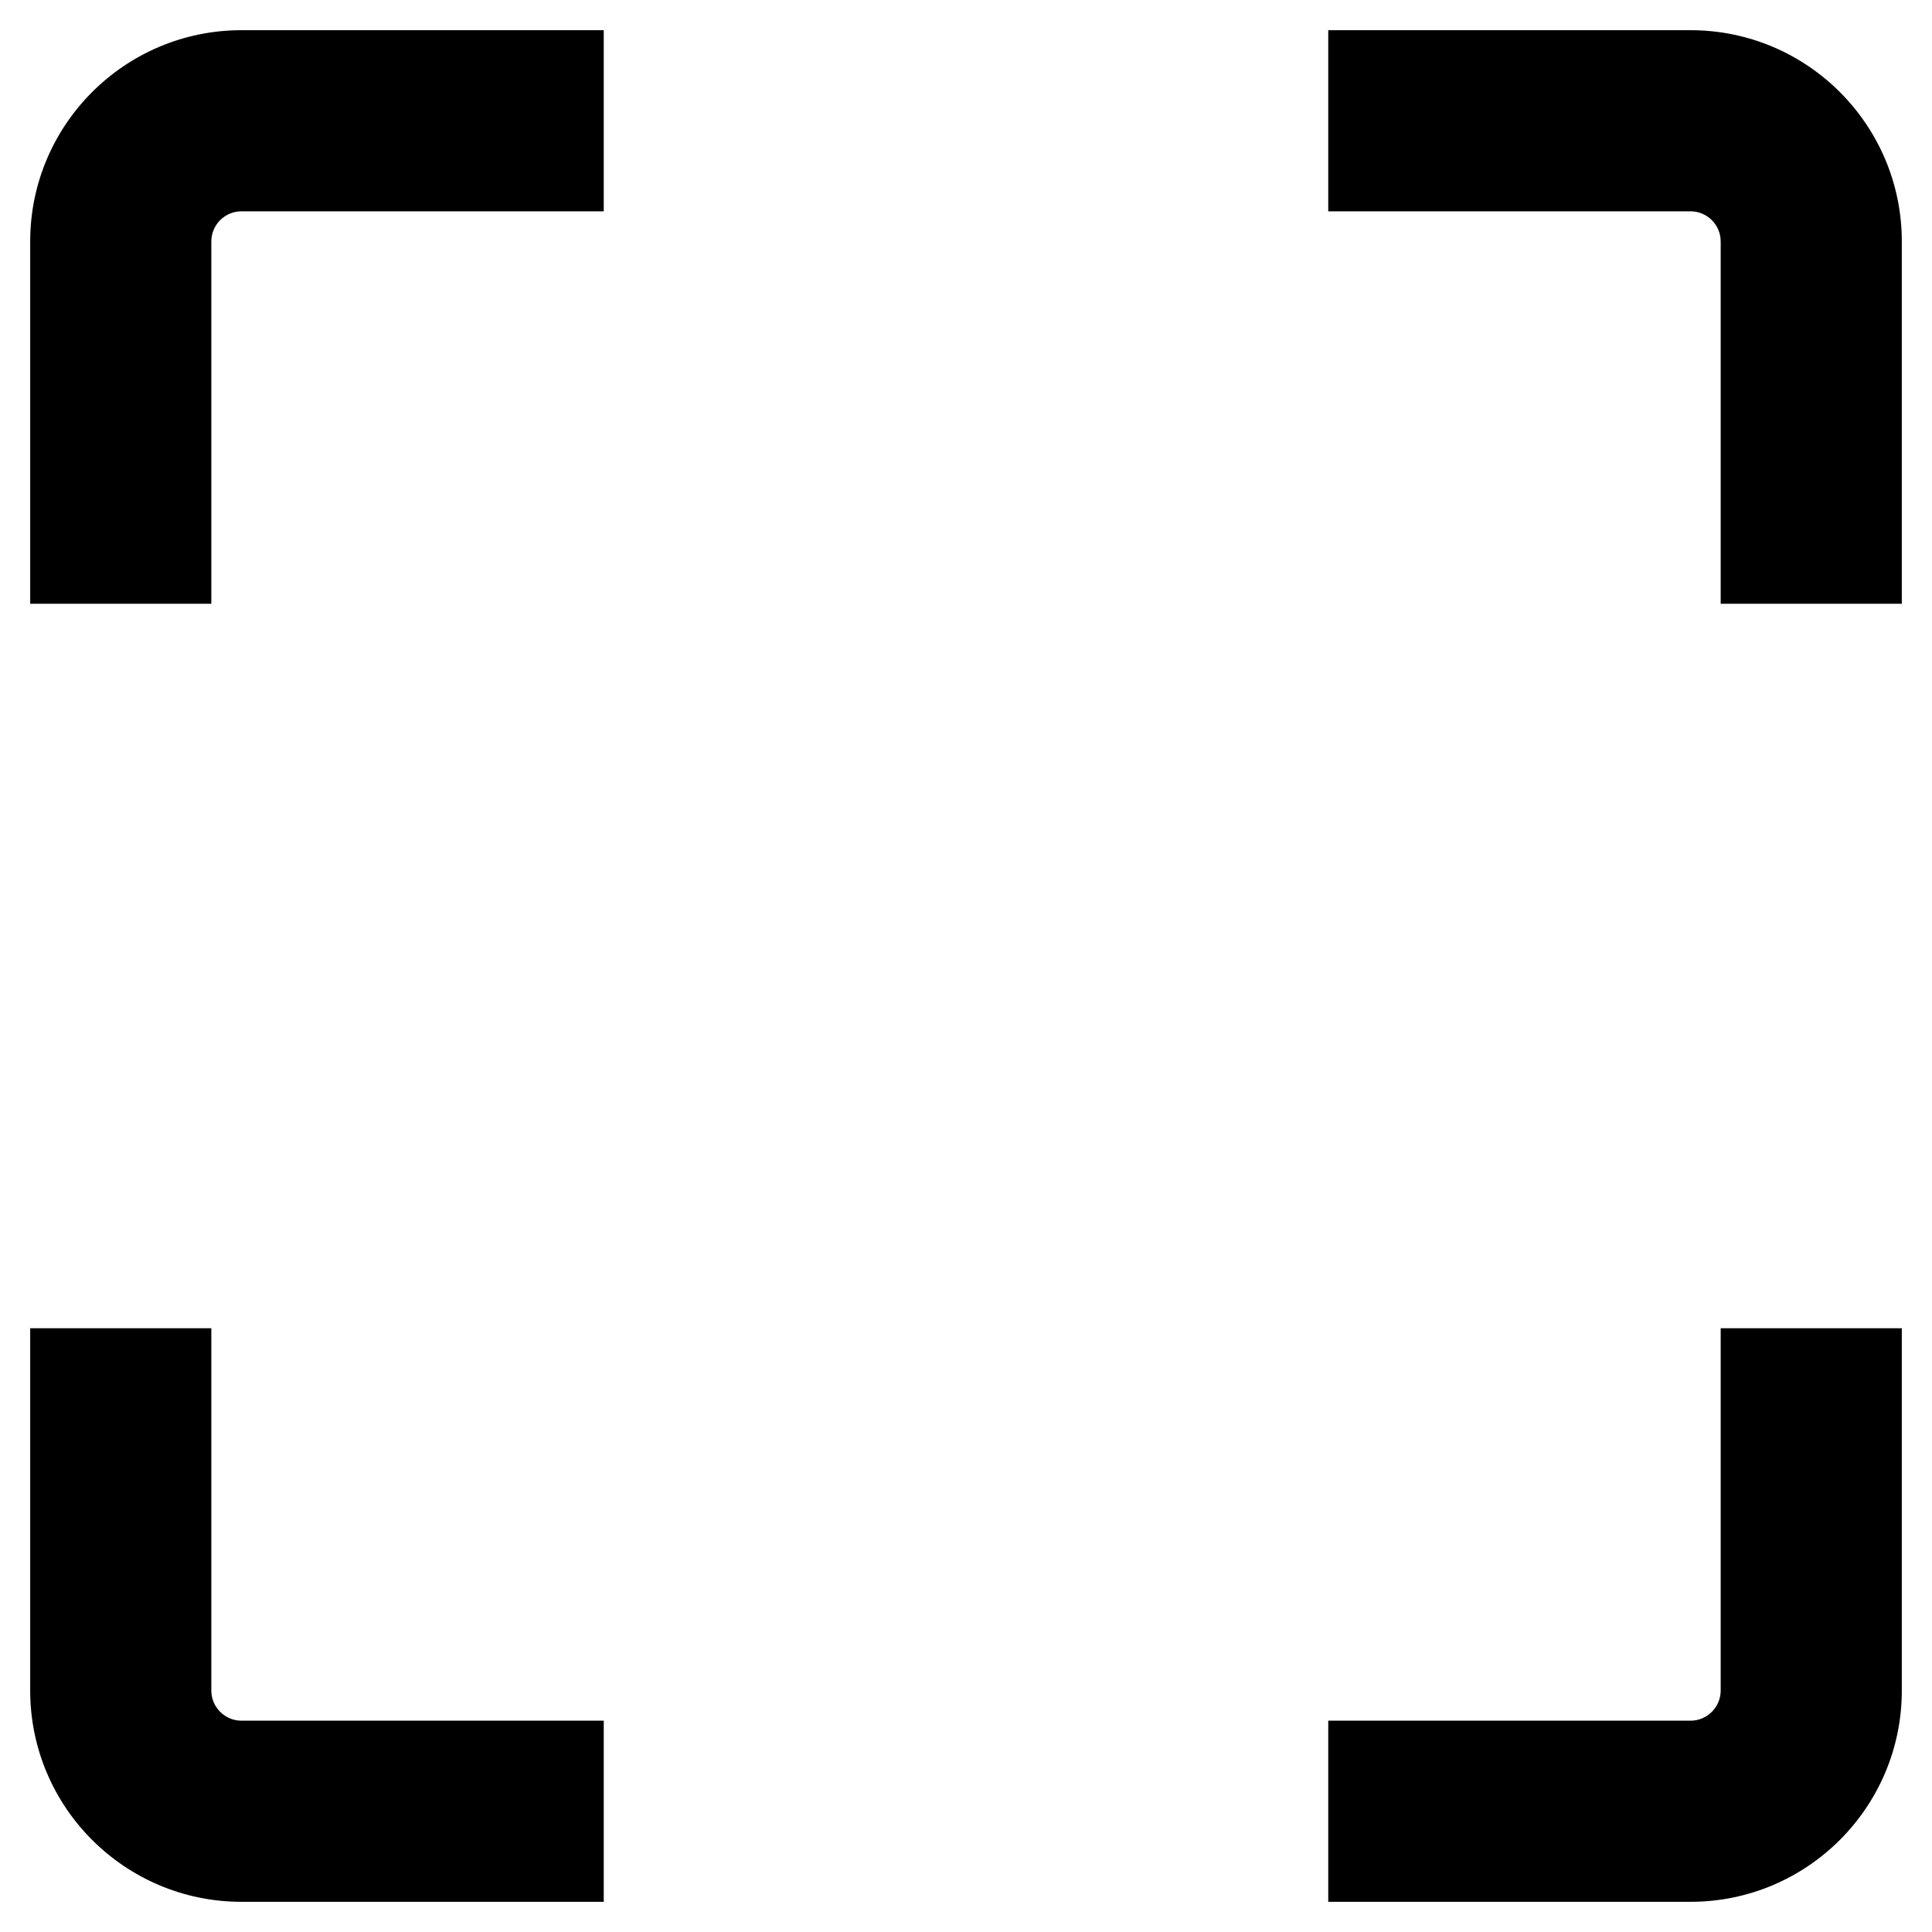
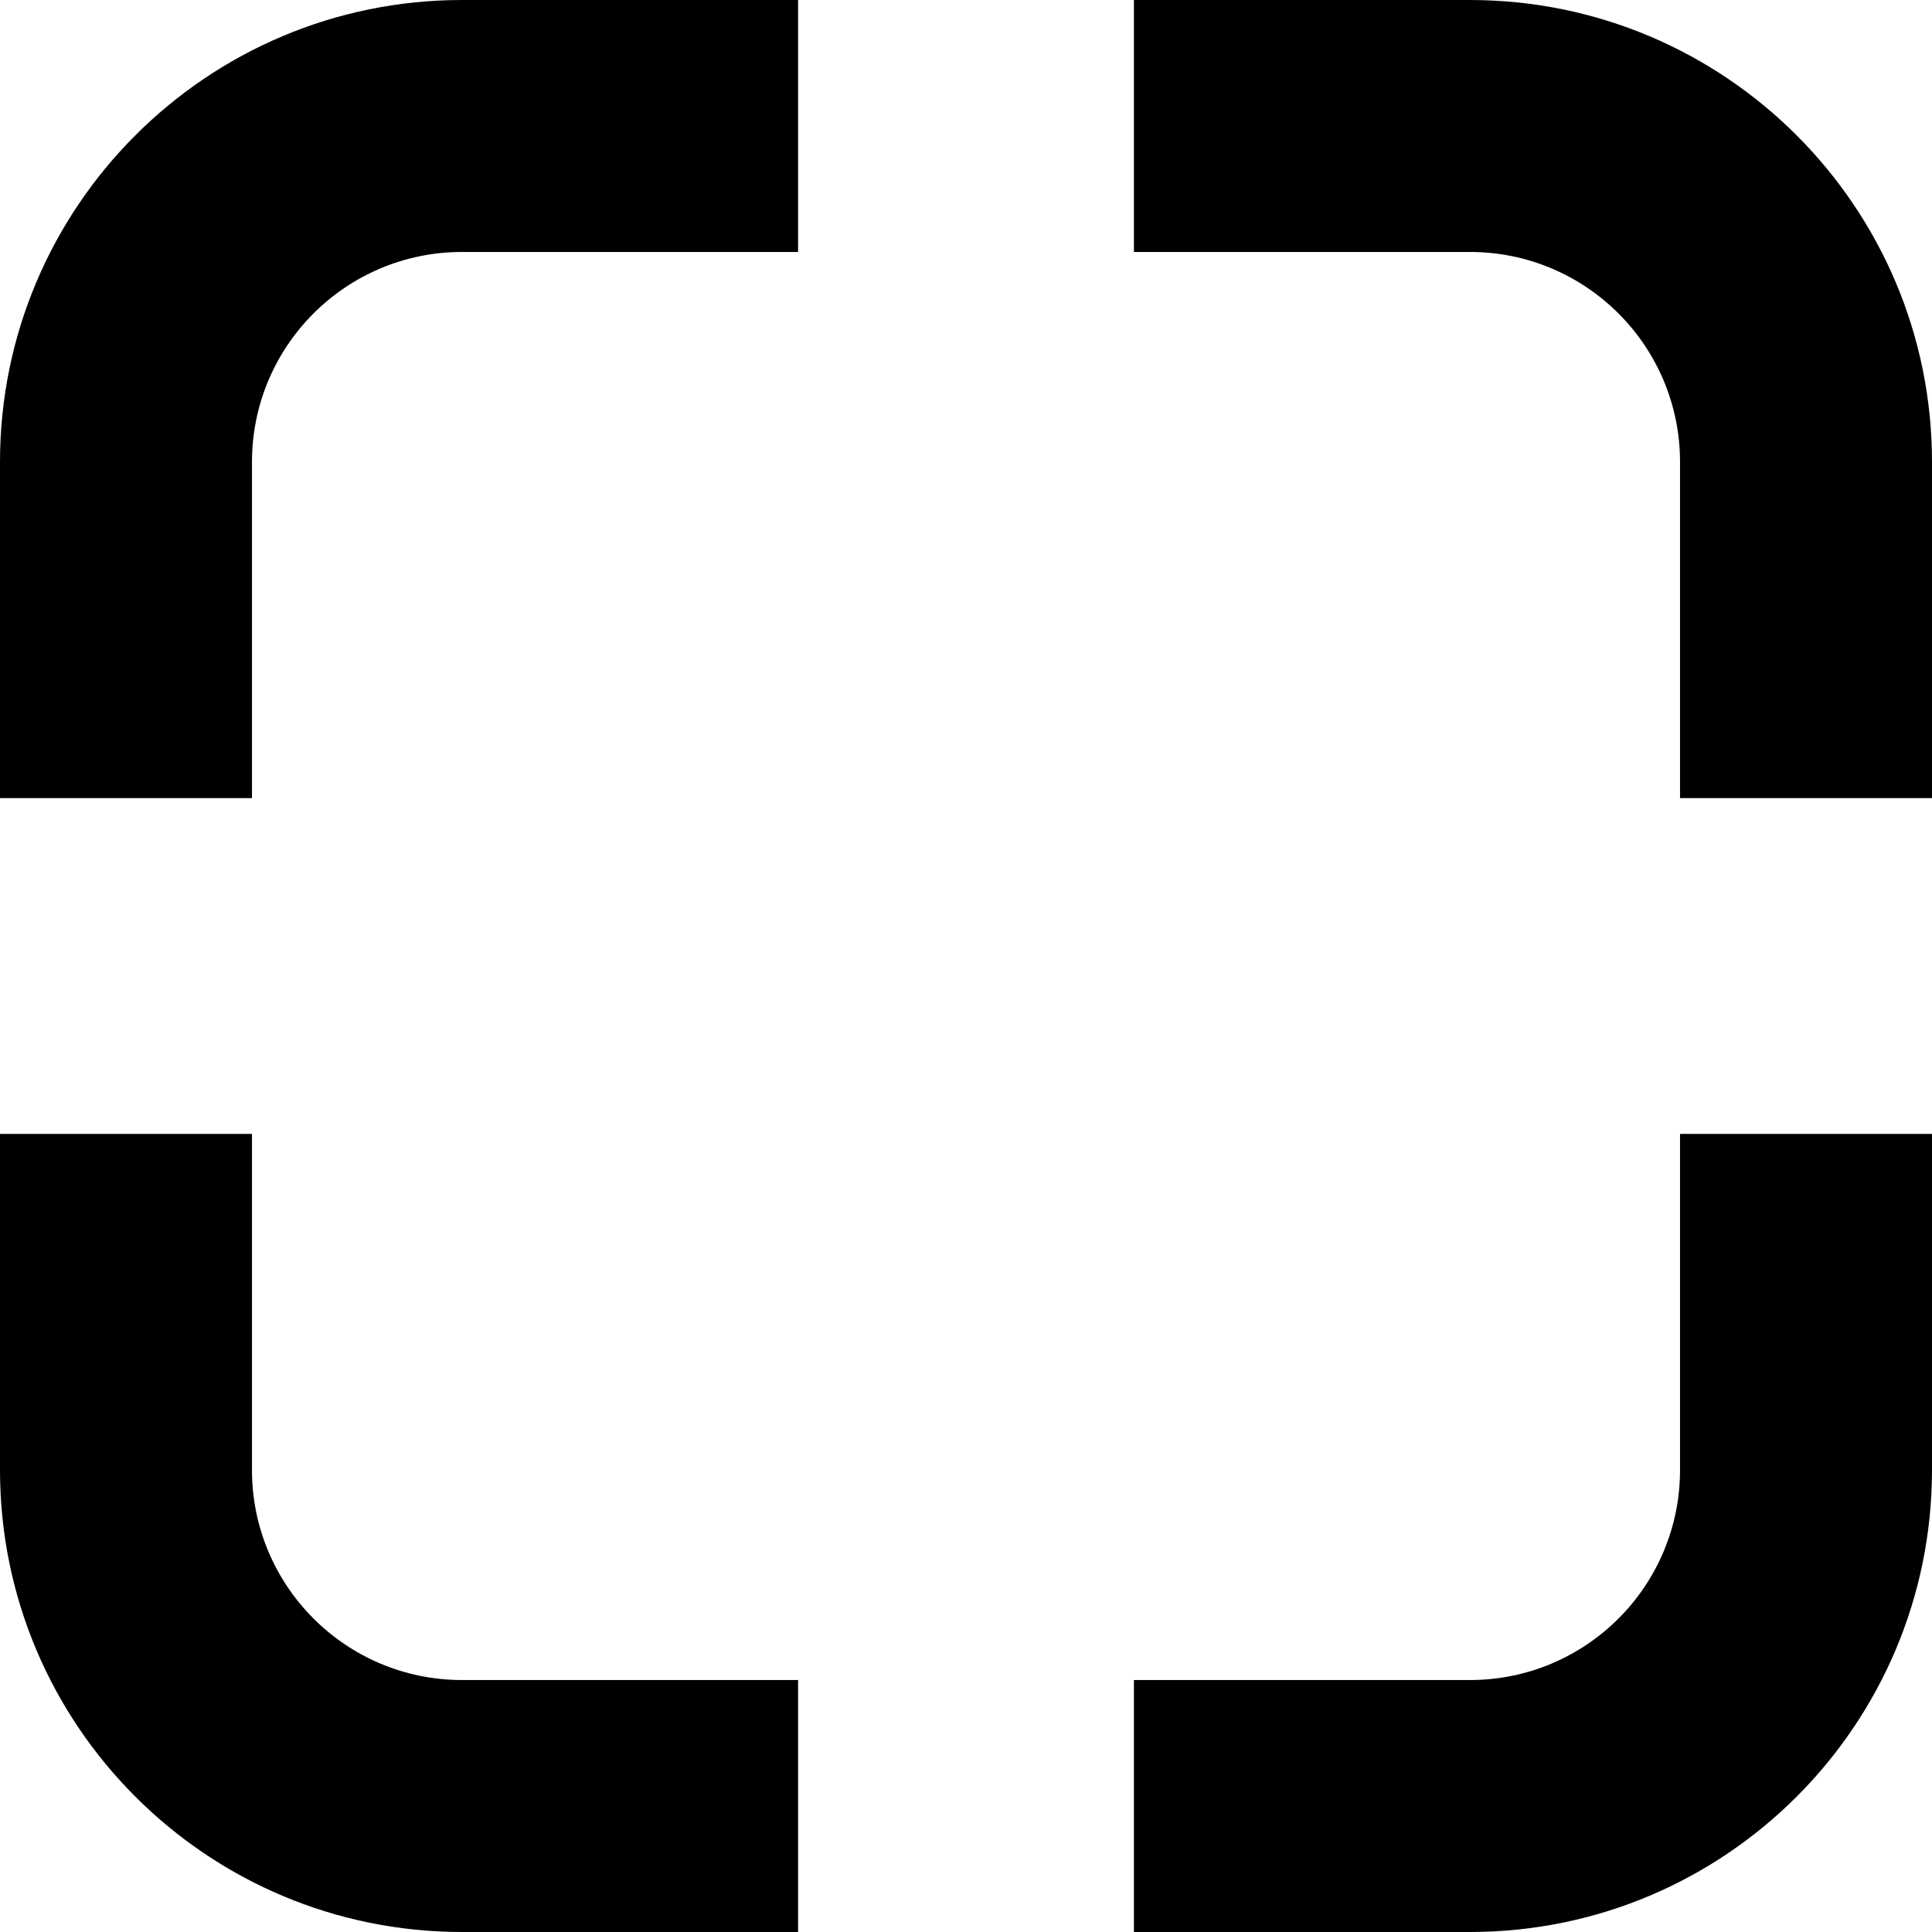
- <svg xmlns="http://www.w3.org/2000/svg" width="16" height="16" viewBox="0 0 16 16" fill="none">
-   <path d="M1.75 14C1.75 14.138 1.862 14.25 2 14.25H5V15.75H2C1.034 15.75 0.25 14.966 0.25 14V11H1.75V14ZM15.75 14C15.75 14.966 14.966 15.75 14 15.75H11V14.25H14C14.138 14.25 14.25 14.138 14.25 14V11H15.75V14ZM5 1.75H2C1.862 1.75 1.75 1.862 1.75 2V5H0.25V2C0.25 1.034 1.034 0.25 2 0.25H5V1.75ZM14 0.25C14.966 0.25 15.75 1.034 15.75 2V5H14.25V2C14.25 1.862 14.138 1.75 14 1.75H11V0.25H14Z" fill="black" />
+ <svg xmlns="http://www.w3.org/2000/svg" width="12" height="12" viewBox="0 0 12 12" fill="none">
+   <path d="M1.565 9.13C1.565 9.851 2.149 10.435 2.87 10.435H4.957V12H2.87C1.285 12 3.36133e-08 10.715 0 9.13V7.043H1.565V9.13ZM12 9.13C12 10.715 10.715 12 9.13 12H7.043V10.435H9.13C9.851 10.435 10.435 9.851 10.435 9.13V7.043H12V9.13ZM4.957 1.565H2.87C2.149 1.565 1.565 2.149 1.565 2.87V4.957H0V2.87C3.36133e-08 1.285 1.285 0 2.87 0H4.957V1.565ZM9.13 0C10.715 0 12 1.285 12 2.87V4.957H10.435V2.87C10.435 2.149 9.851 1.565 9.13 1.565H7.043V0H9.13Z" fill="black" />
</svg>
